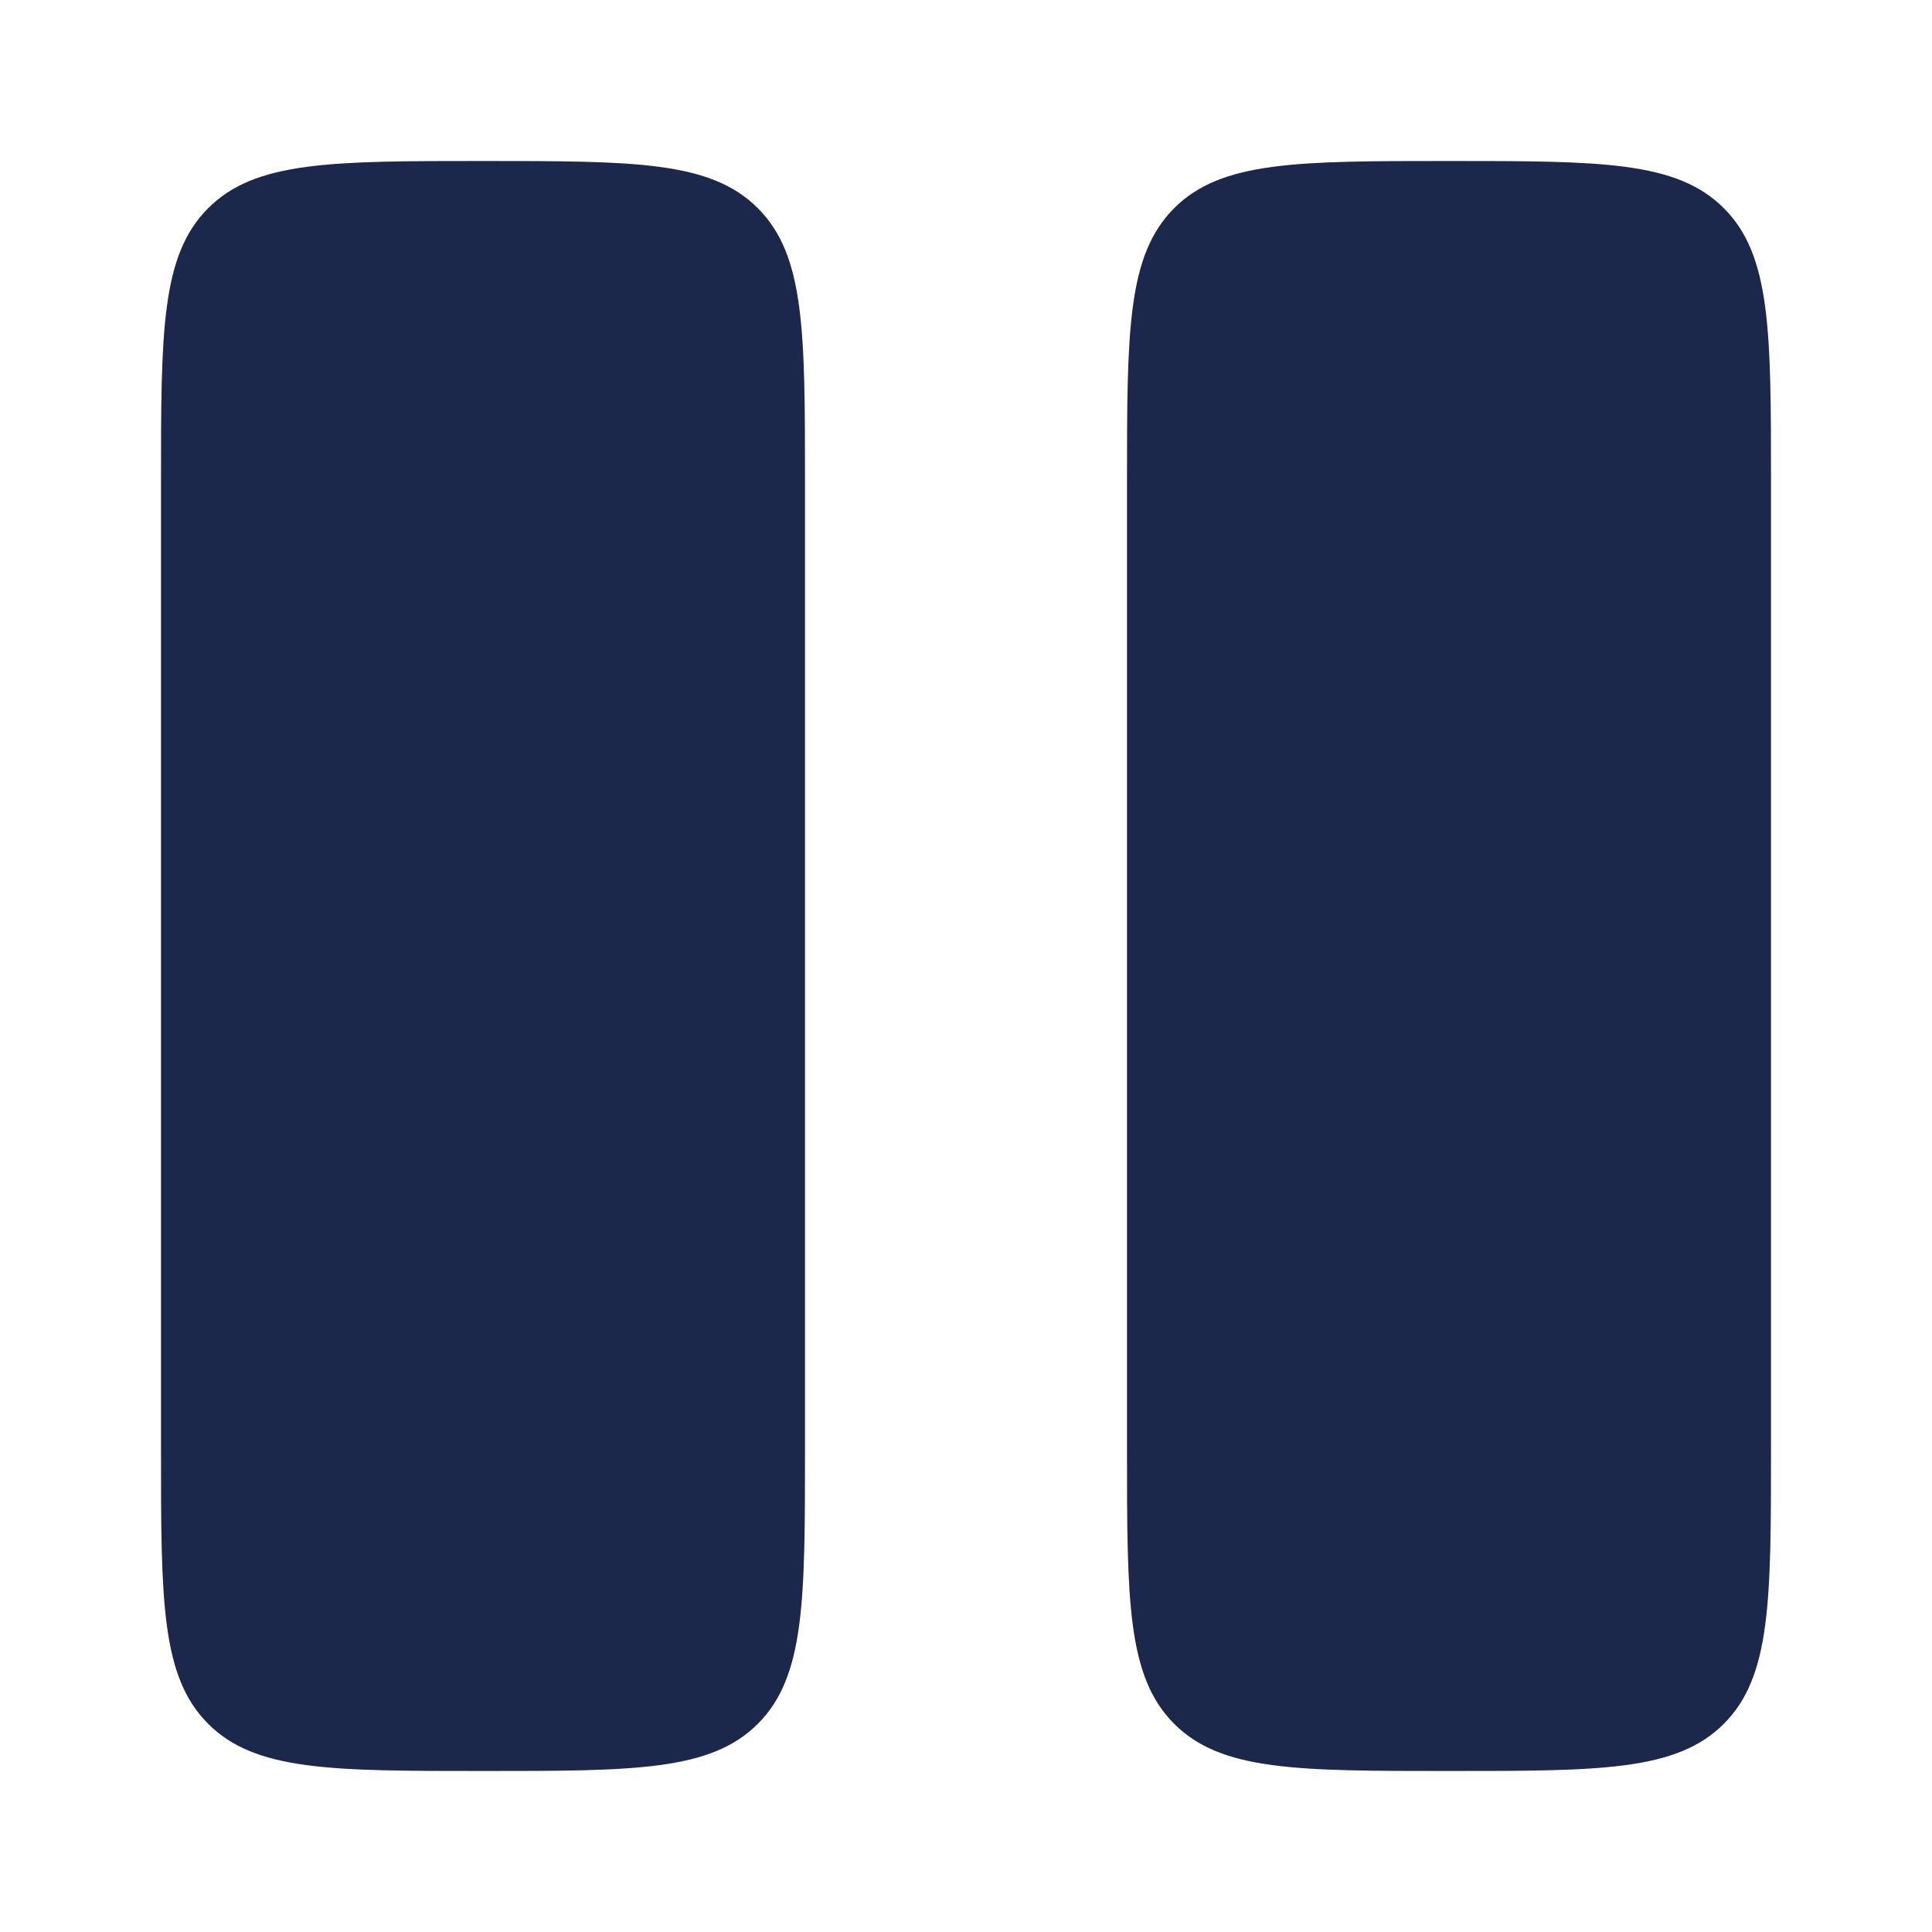
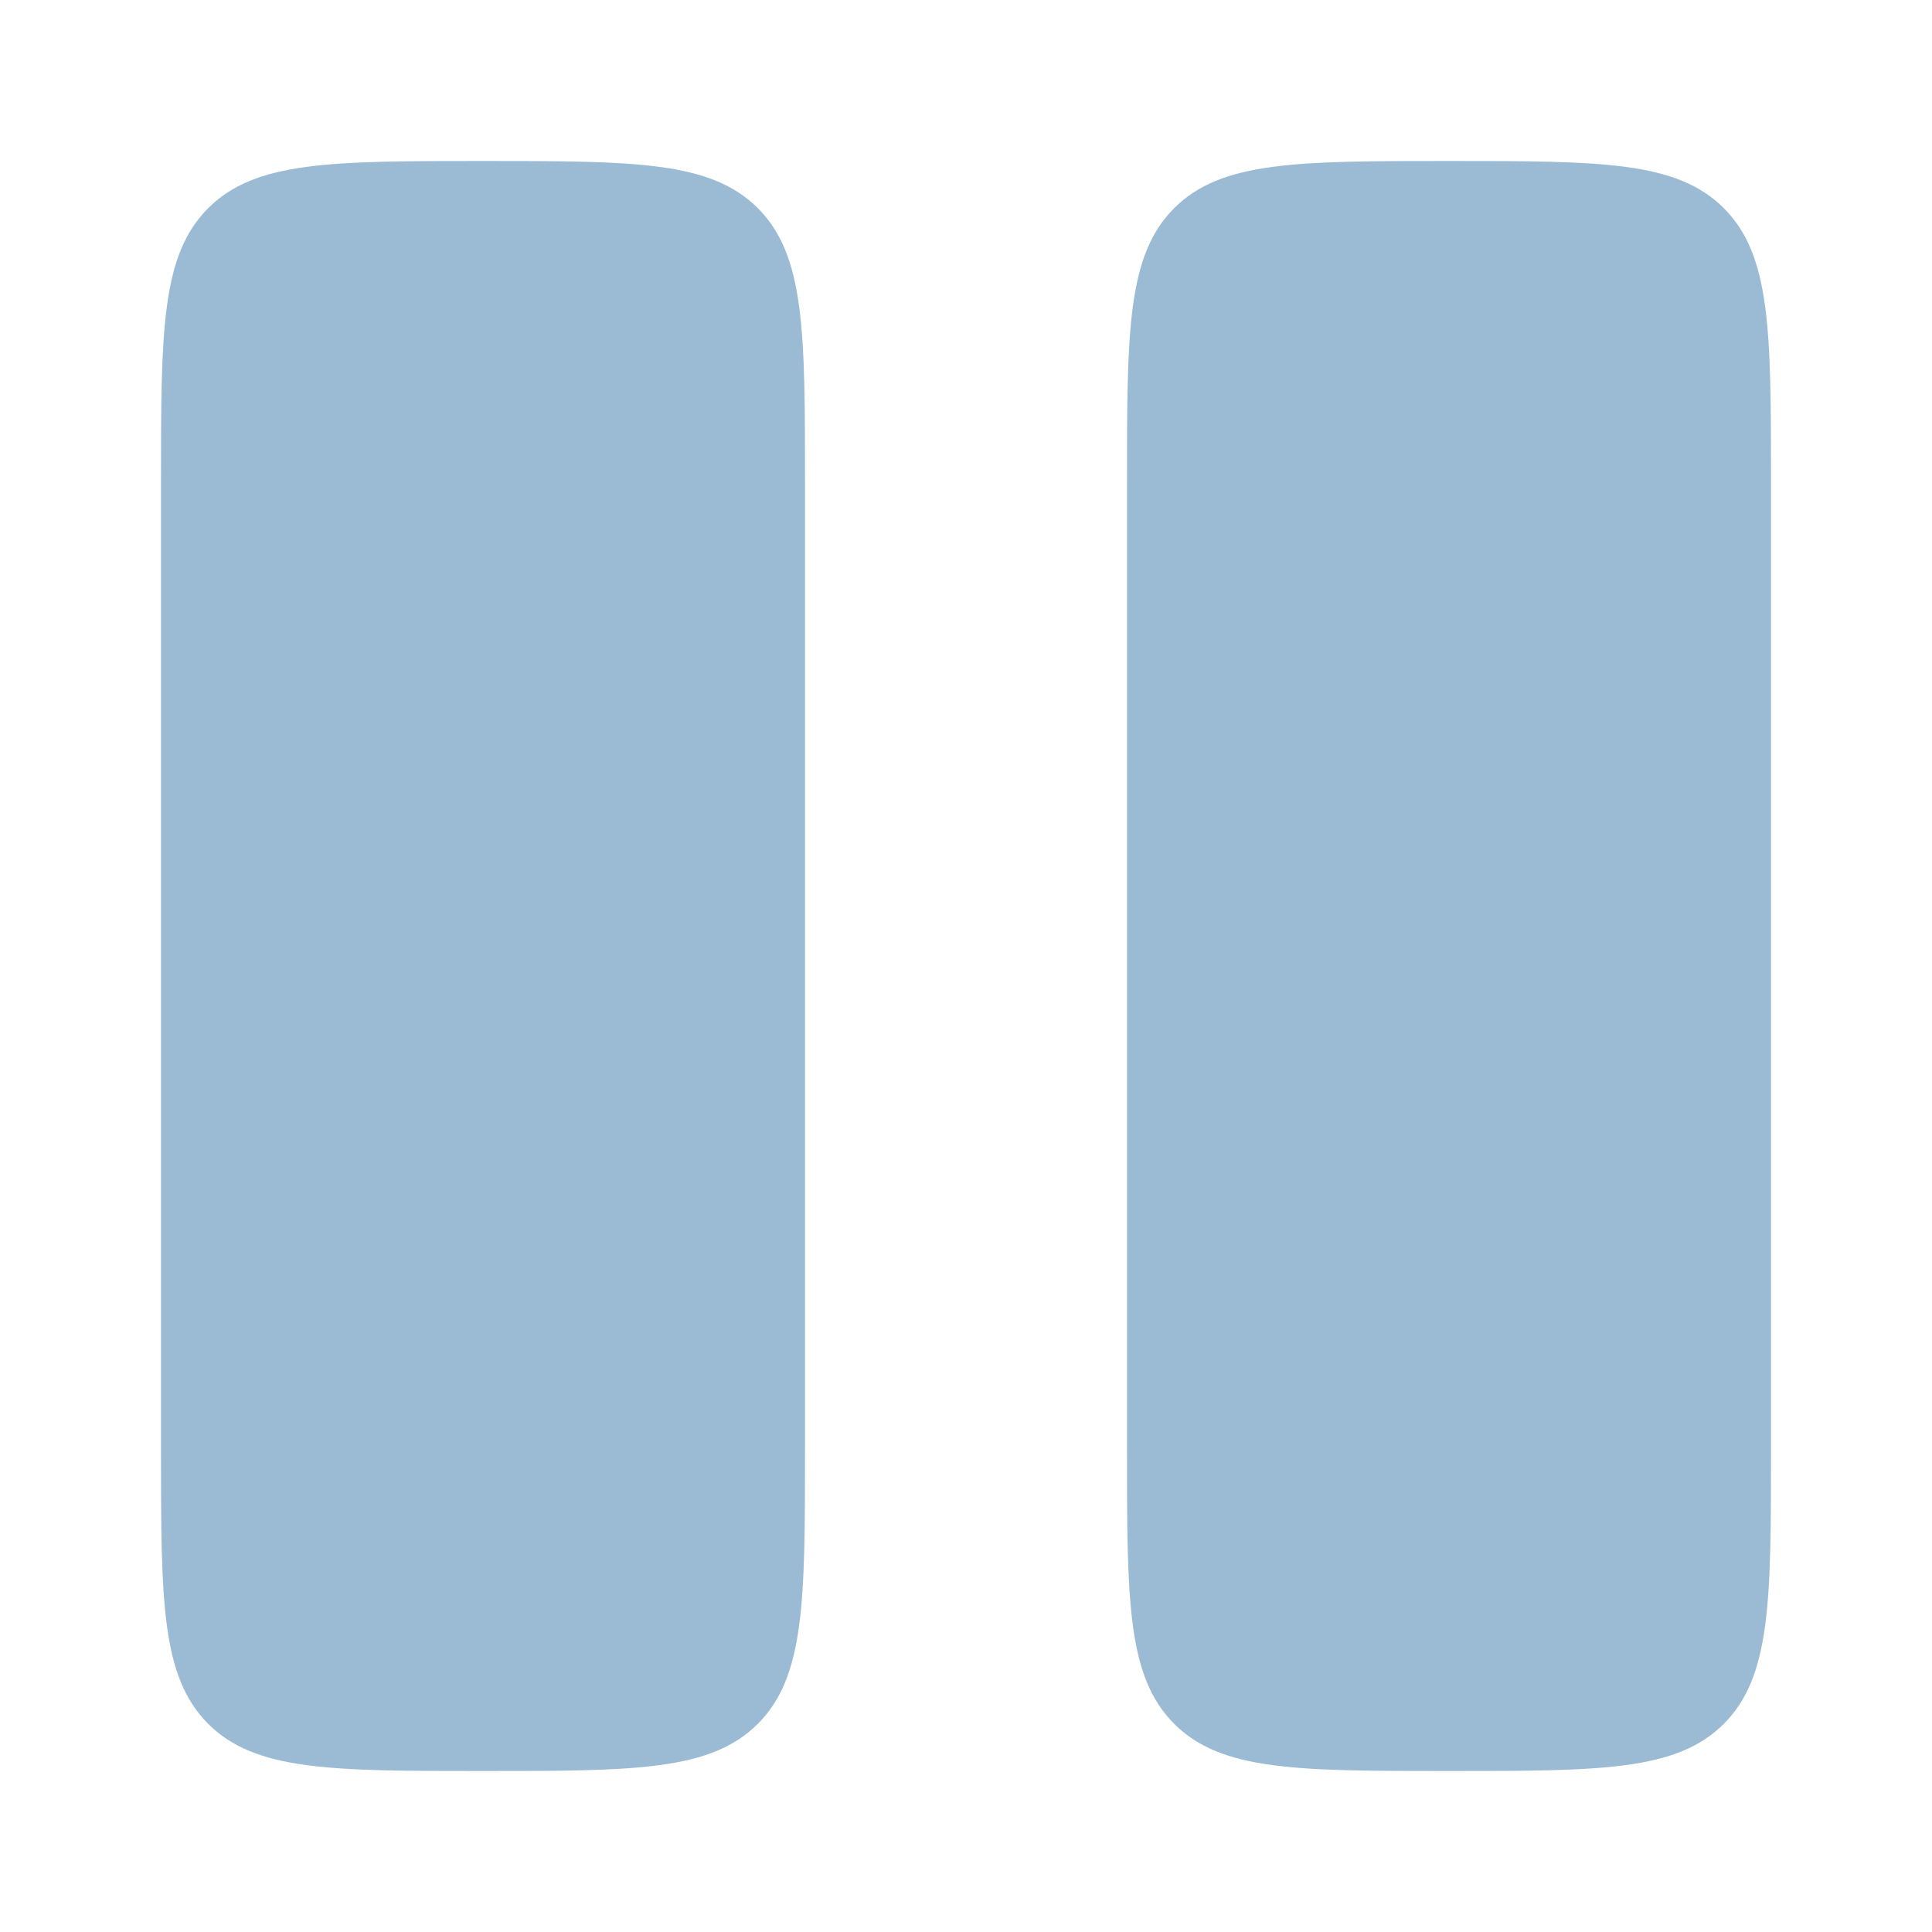
<svg xmlns="http://www.w3.org/2000/svg" width="800px" height="800px" viewBox="0 0 24 24" fill="none">
-   <path d="M2 6C2 4.114 2 3.172 2.586 2.586C3.172 2 4.114 2 6 2C7.886 2 8.828 2 9.414 2.586C10 3.172 10 4.114 10 6V18C10 19.886 10 20.828 9.414 21.414C8.828 22 7.886 22 6 22C4.114 22 3.172 22 2.586 21.414C2 20.828 2 19.886 2 18V6Z" fill="#1C274C" />
-   <path d="M14 6C14 4.114 14 3.172 14.586 2.586C15.172 2 16.114 2 18 2C19.886 2 20.828 2 21.414 2.586C22 3.172 22 4.114 22 6V18C22 19.886 22 20.828 21.414 21.414C20.828 22 19.886 22 18 22C16.114 22 15.172 22 14.586 21.414C14 20.828 14 19.886 14 18V6Z" fill="#1C274C" />
+   <path d="M2 6C2 4.114 2 3.172 2.586 2.586C3.172 2 4.114 2 6 2C7.886 2 8.828 2 9.414 2.586C10 3.172 10 4.114 10 6V18C10 19.886 10 20.828 9.414 21.414C8.828 22 7.886 22 6 22C4.114 22 3.172 22 2.586 21.414C2 20.828 2 19.886 2 18V6Z" fill="#9bbbd5" />
+   <path d="M14 6C14 4.114 14 3.172 14.586 2.586C15.172 2 16.114 2 18 2C19.886 2 20.828 2 21.414 2.586C22 3.172 22 4.114 22 6V18C22 19.886 22 20.828 21.414 21.414C20.828 22 19.886 22 18 22C16.114 22 15.172 22 14.586 21.414C14 20.828 14 19.886 14 18V6Z" fill="#9bbbd5" />
</svg>
